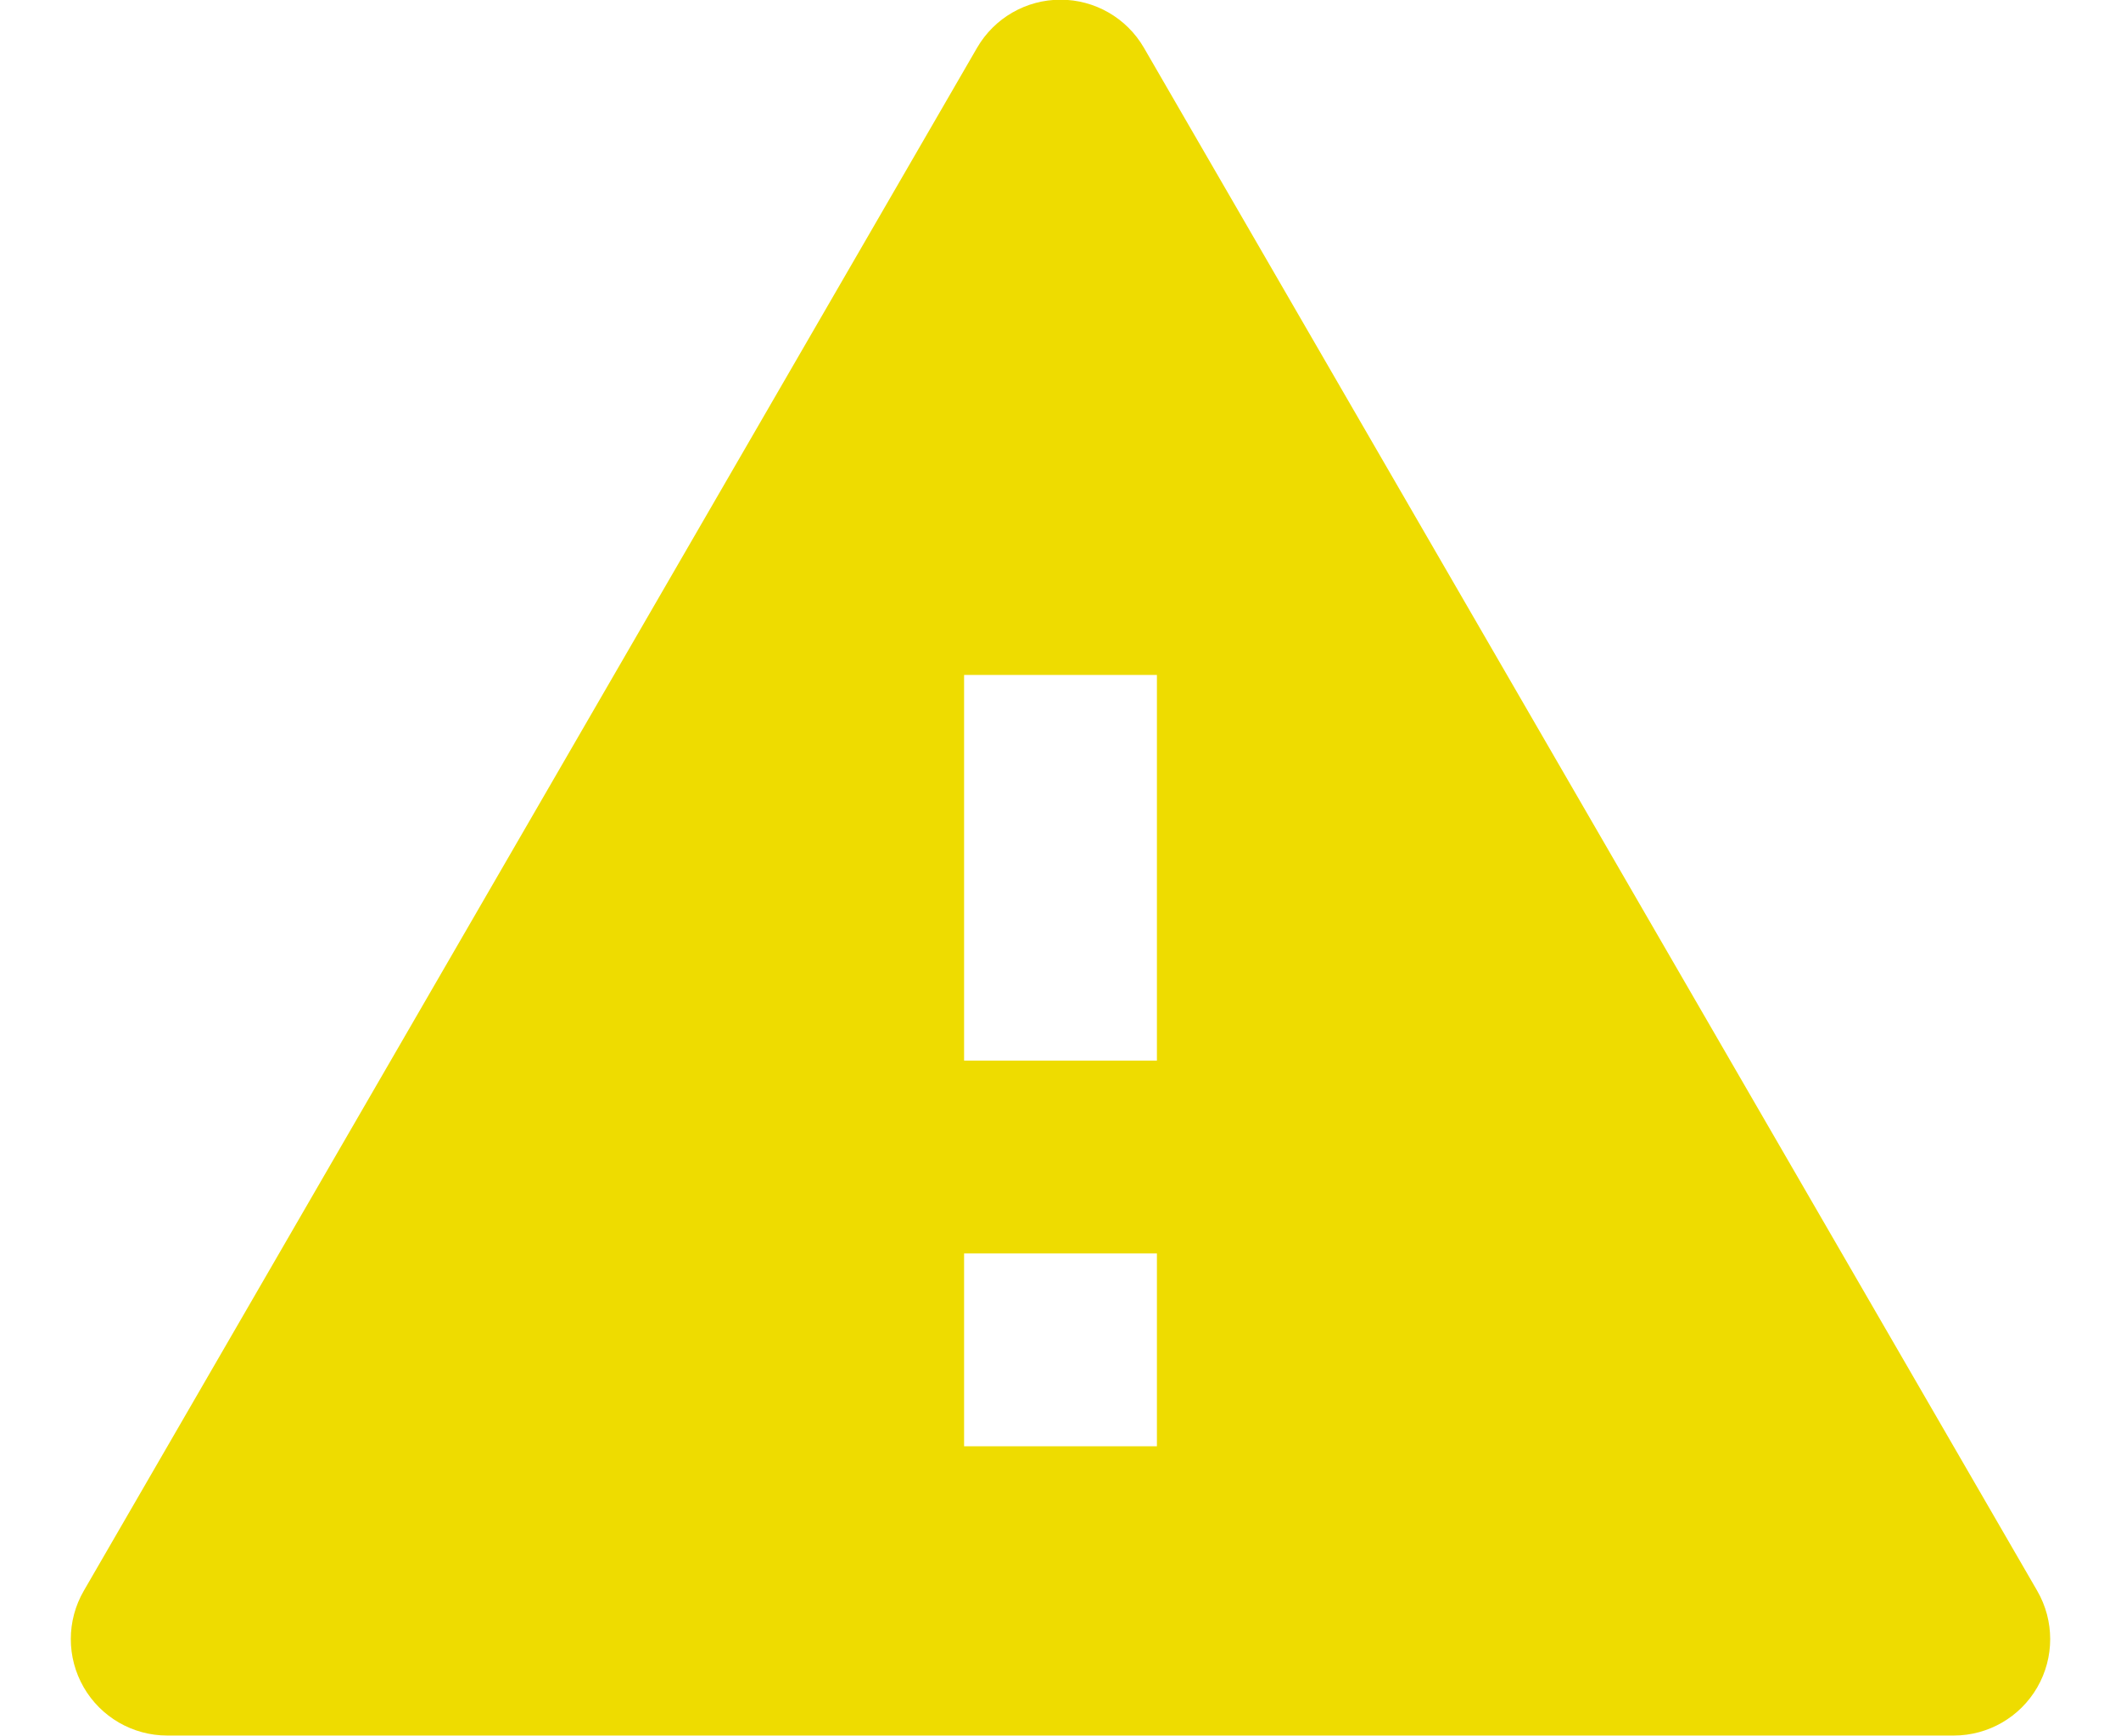
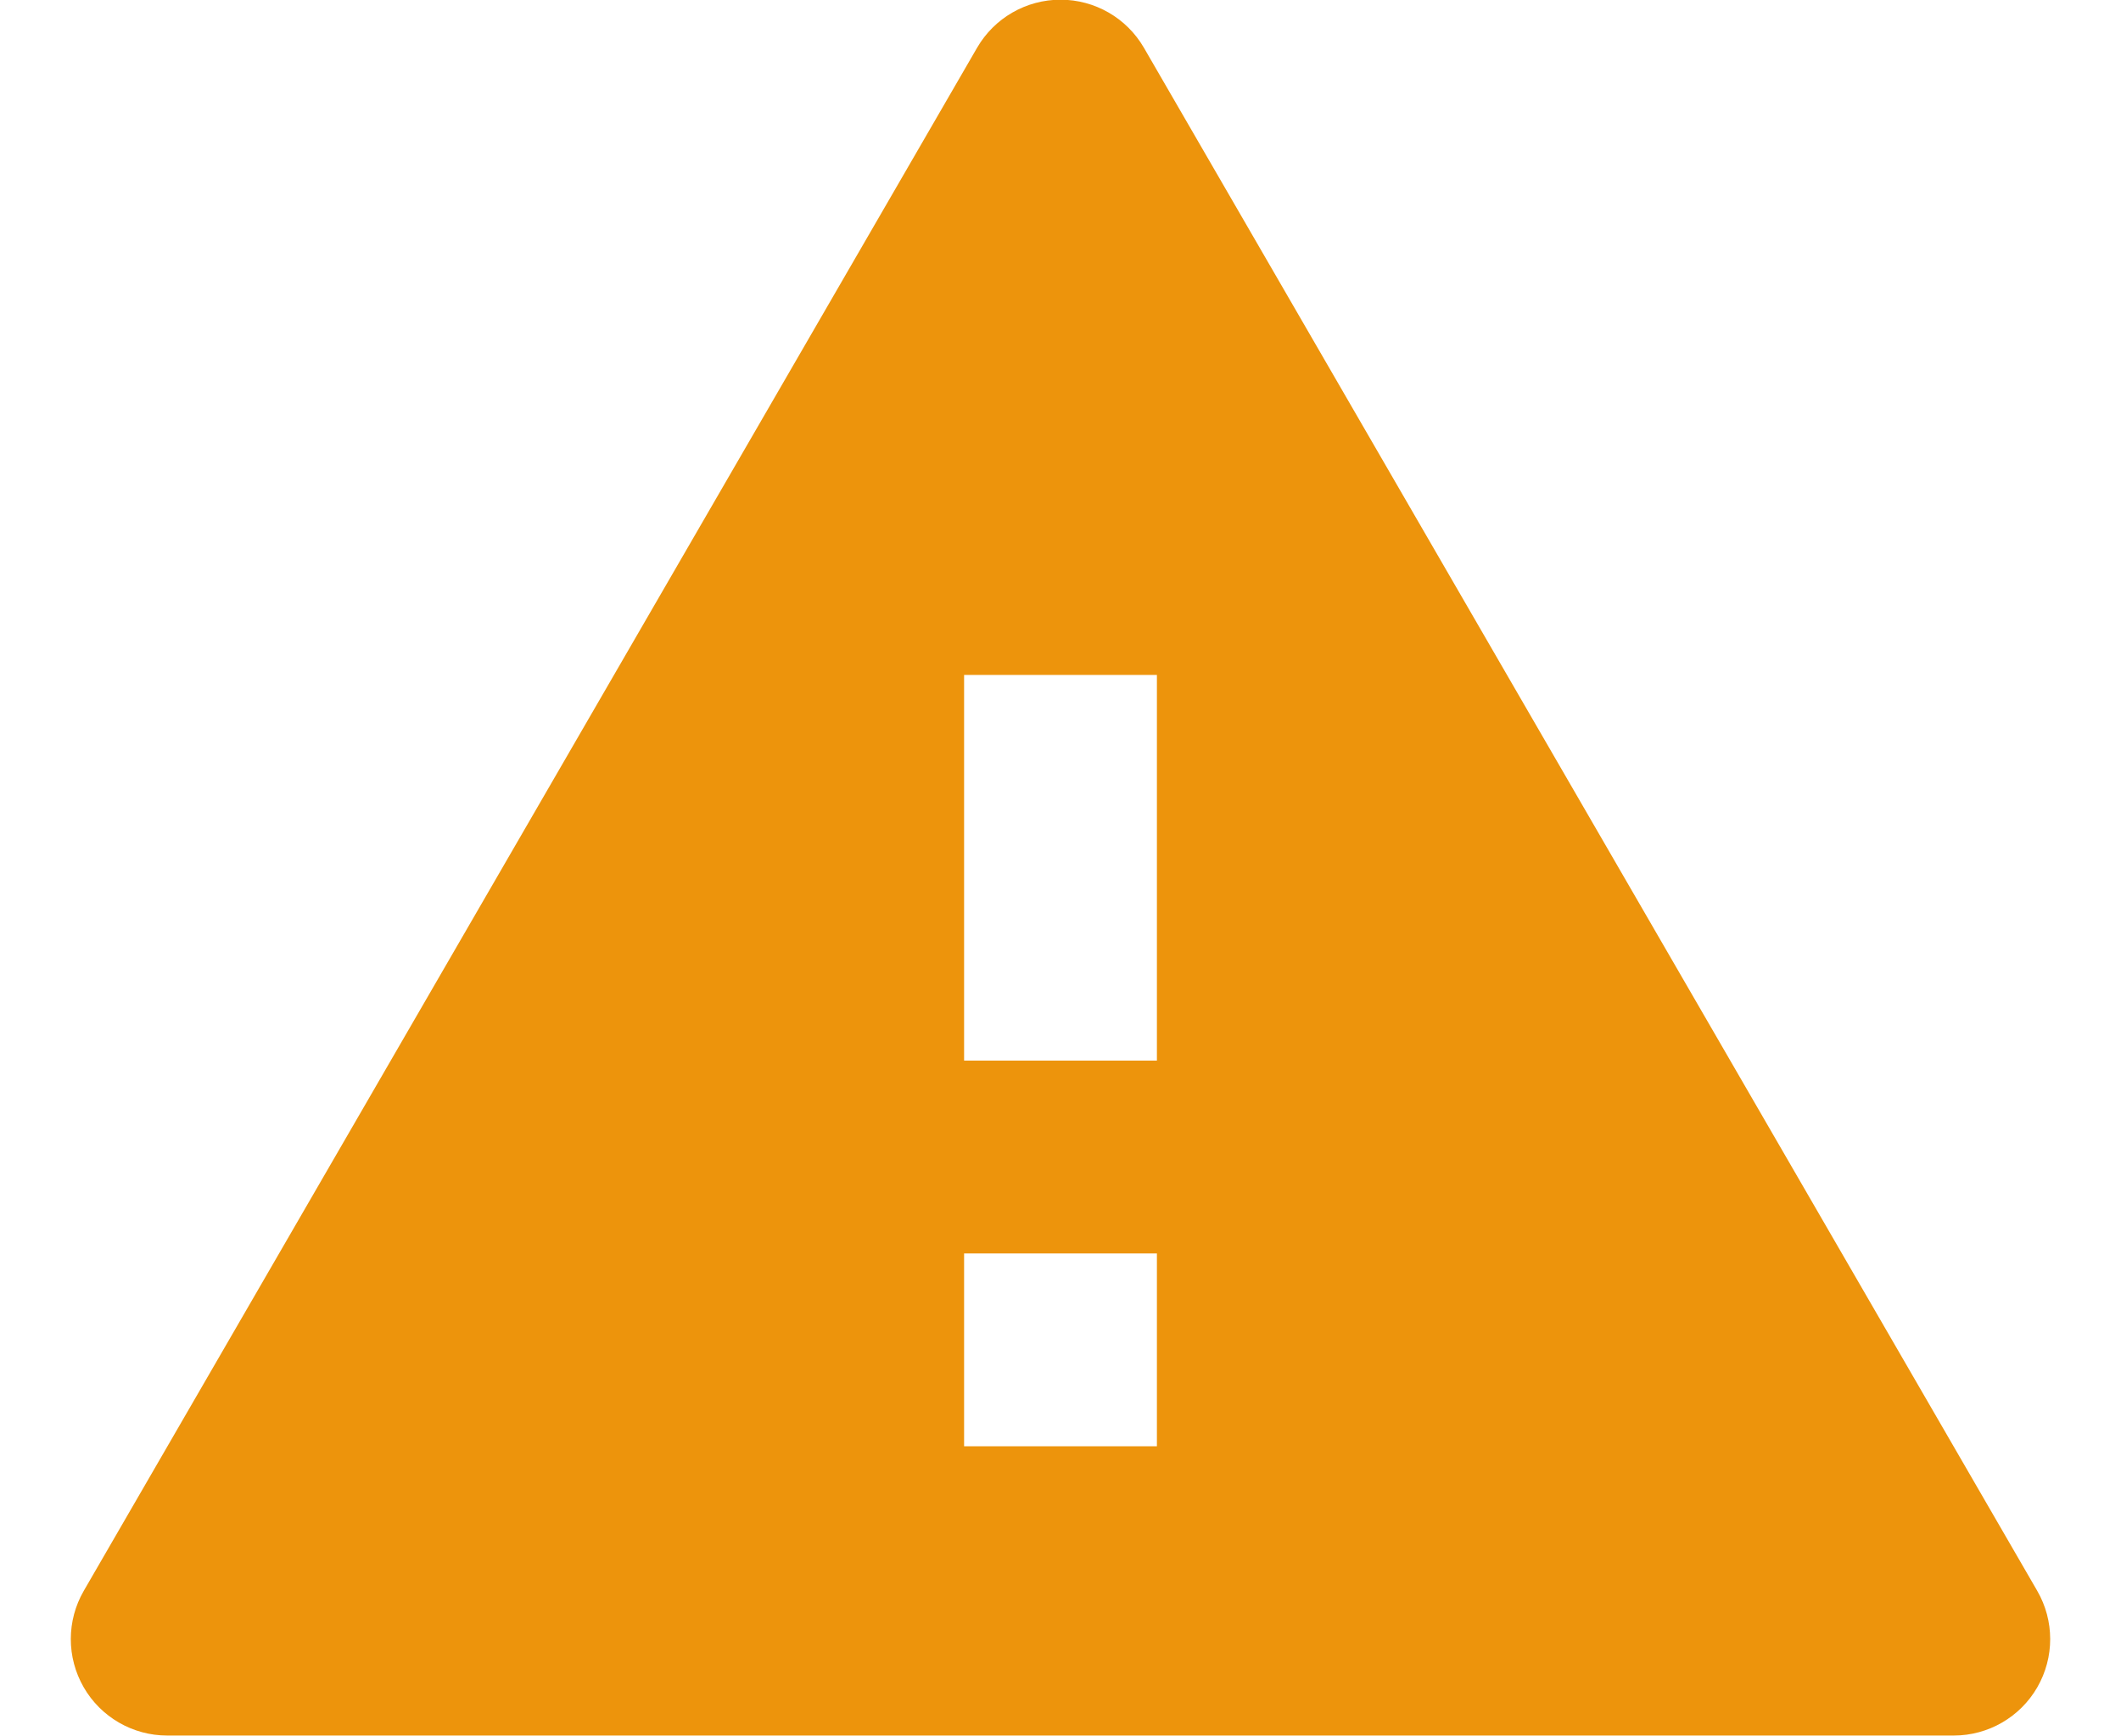
<svg xmlns="http://www.w3.org/2000/svg" width="22" height="18" viewBox="0 0 22 18">
  <g fill="none" fill-rule="evenodd">
    <path d="M-1-3h24v24H-1z" />
-     <path fill="#EEDC00" fill-rule="nonzero" d="M1.734 18h18.532a1 1 0 0 0 .865-1.501L11.865.495a1 1 0 0 0-1.73 0L.869 16.499A1 1 0 0 0 1.734 18zM12 15h-2v-2h2v2zm0-4h-2V7h2v4z" />
+     <path fill="#ed940c" fill-rule="nonzero" d="M1.734 18h18.532a1 1 0 0 0 .865-1.501L11.865.495a1 1 0 0 0-1.73 0L.869 16.499A1 1 0 0 0 1.734 18zM12 15h-2v-2h2v2zm0-4h-2V7h2v4z" />
  </g>
</svg>
